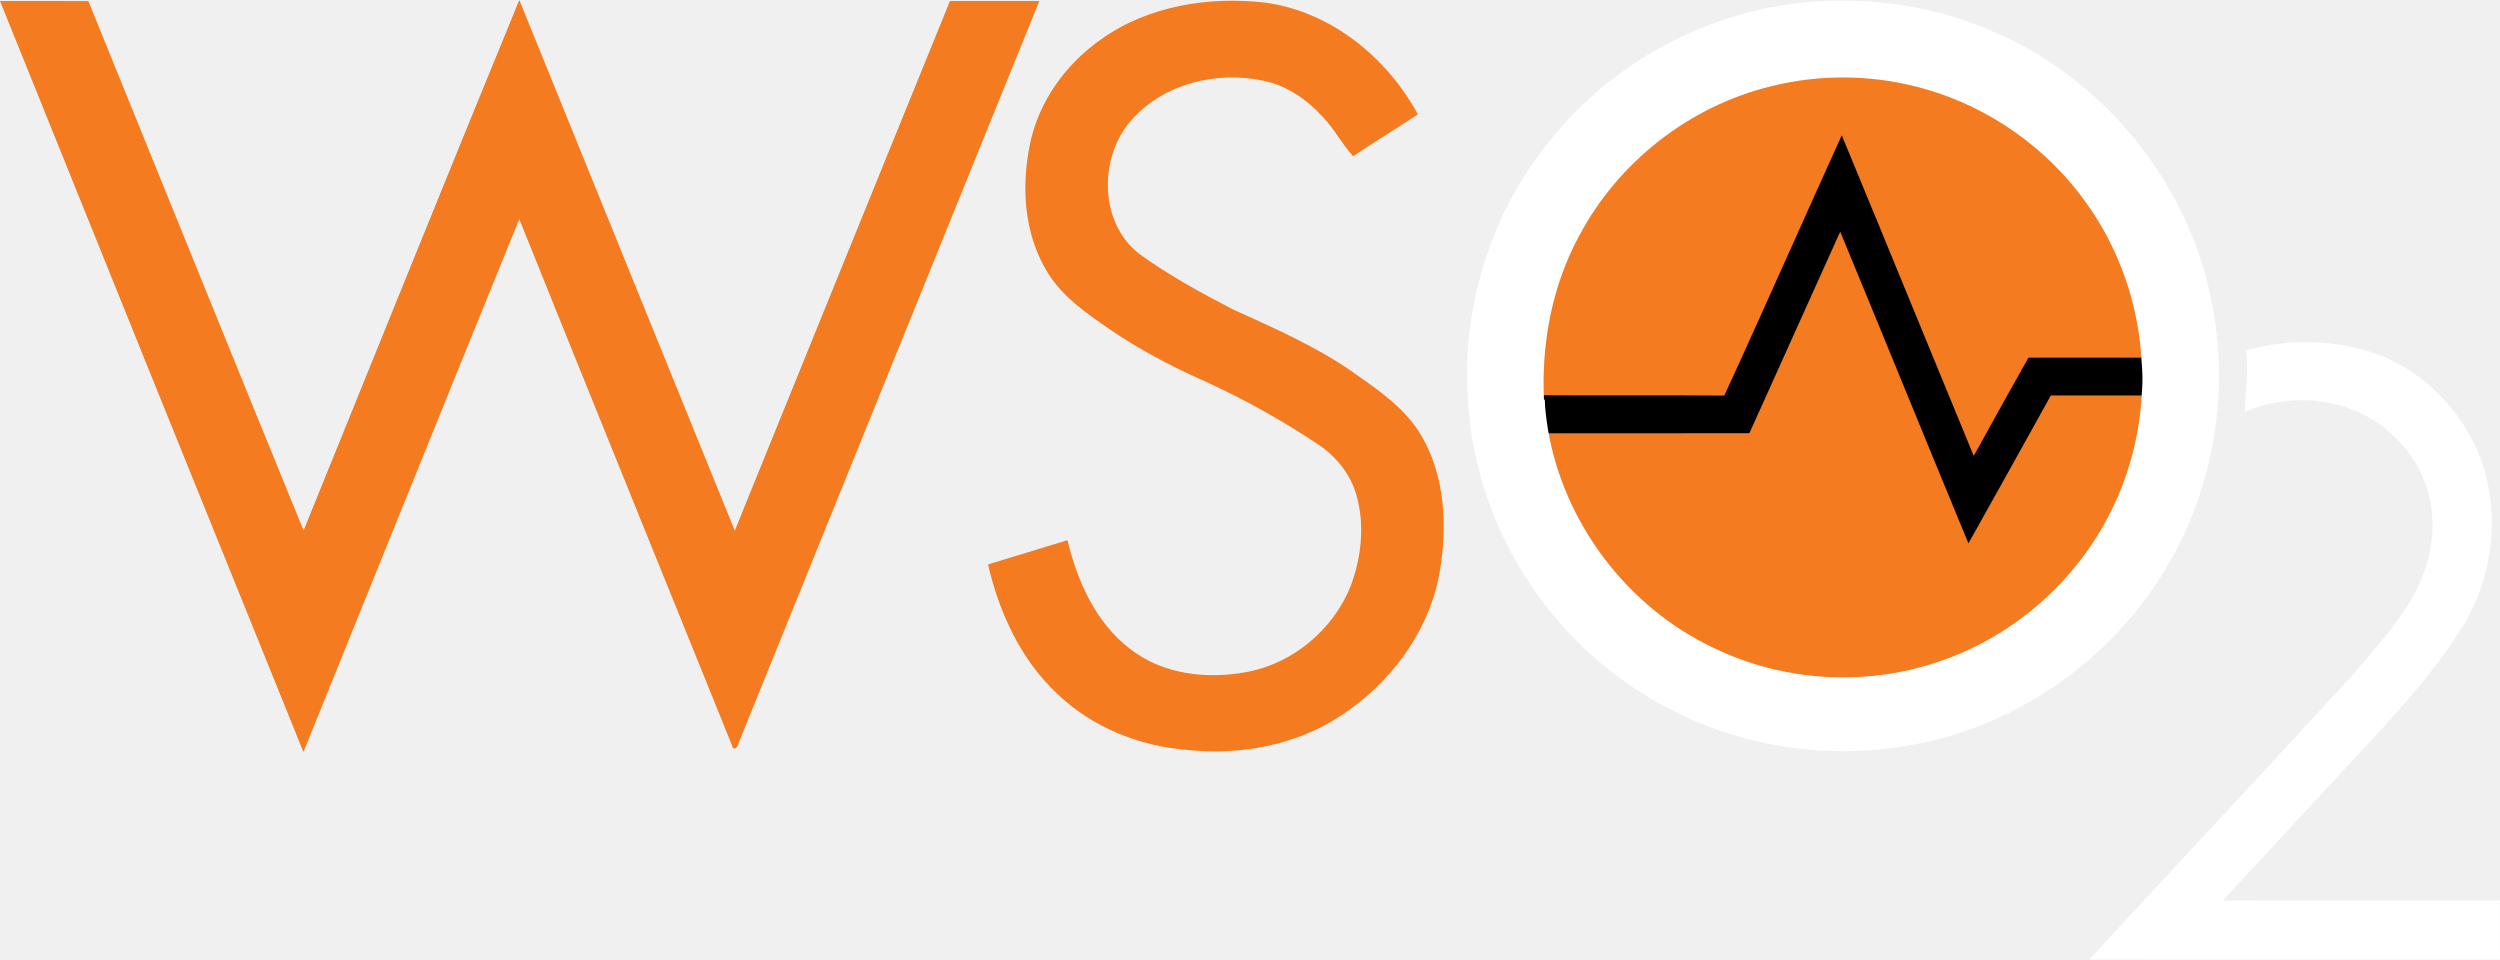
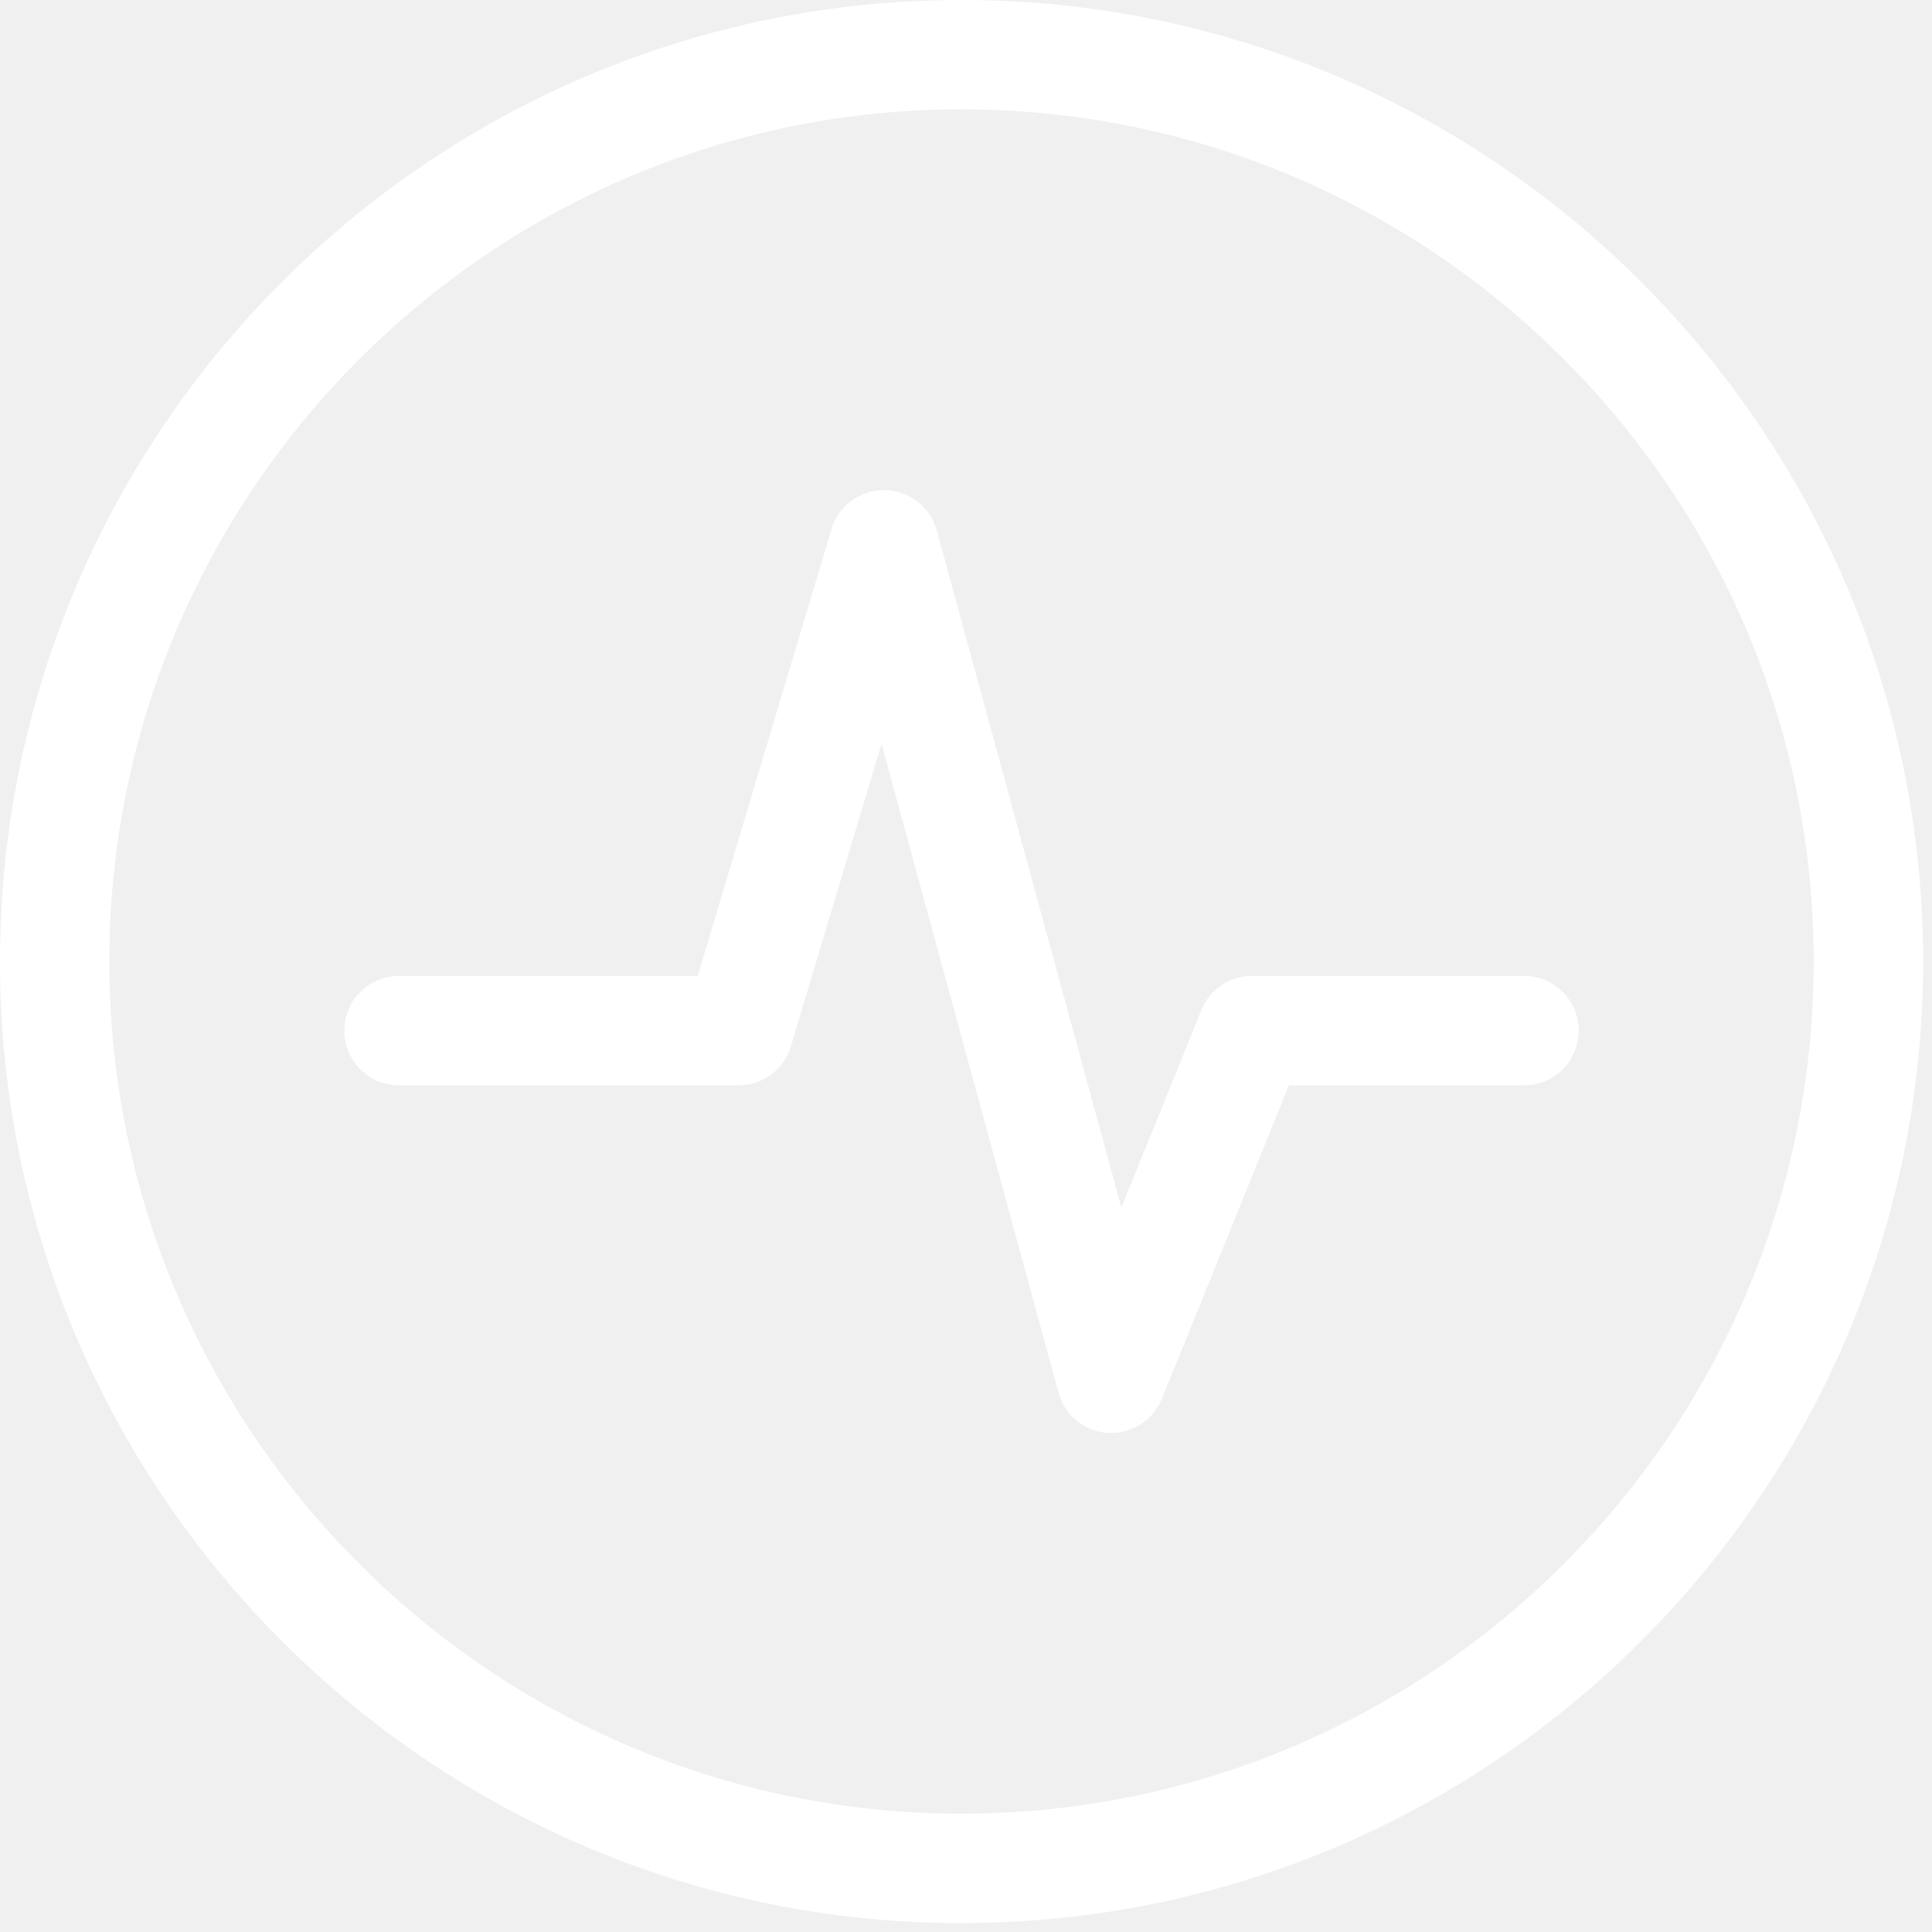
- <svg xmlns="http://www.w3.org/2000/svg" version="1.1" id="wso2" x="0px" y="0px" viewBox="29 -6.639 72 27.639" enable-background="new 29 -6.639 72 27.639" xml:space="preserve">
-   <defs id="defs1001" />
-   <circle fill="#F47B20" cx="82.076" cy="4.192" r="8.691" id="circle986" />
-   <path fill="#FFFFFF" d="M90.804,3.776l-0.01-0.115h-0.115c-0.53-0.001-1.061,0-1.594,0c-0.531,0-1.062,0-1.593,0h-0.073  l-0.035,0.063c-0.402,0.711-0.798,1.425-1.193,2.14L85.843,6.49c-0.601-1.454-1.198-2.908-1.795-4.363  c-0.63-1.535-1.26-3.07-1.895-4.603l-0.11-0.266L81.924-2.48c-0.456,1.005-0.908,2.013-1.359,3.021  c-0.62,1.383-1.261,2.812-1.905,4.212c-0.897-0.008-1.794-0.007-2.695-0.006c-0.823,0.001-1.648,0.002-2.475-0.004l-0.128-0.001  l0.002,0.128c0.004,0.278,0.044,0.554,0.083,0.821l0.021,0.148h0.108c1.432-0.002,2.863-0.002,4.293-0.001h1.512l0.034-0.073  c0.44-0.972,0.878-1.947,1.316-2.921c0.421-0.938,0.842-1.875,1.267-2.811c0.643,1.552,1.279,3.106,1.917,4.661  c0.558,1.359,1.115,2.719,1.677,4.077l0.098,0.237l0.127-0.224c0.576-1.025,1.147-2.054,1.719-3.082l0.528-0.951  c0.876,0,1.751,0,2.625,0h0.115l0.01-0.115C90.834,4.383,90.831,4.109,90.804,3.776z" id="path988" style="fill:#000000;fill-opacity:1" />
-   <path fill="#F47B20" d="M29-6.61c0.849,0.001,1.696-0.002,2.545,0.002c2.065,5.082,4.121,10.169,6.198,15.247  c2.069-5.093,4.122-10.194,6.213-15.278c2.067,5.095,4.138,10.188,6.205,15.283c2.068-5.084,4.126-10.172,6.198-15.255  c0.857,0.001,1.716-0.002,2.573,0.001c-2.883,7.122-5.778,14.24-8.658,21.364c-0.008,0.103-0.157,0.273-0.192,0.074  c-2.042-5.053-4.094-10.1-6.127-15.157c-2.084,5.111-4.142,10.233-6.216,15.347C34.82,7.812,31.908,0.602,29-6.61z" id="path990" />
-   <path fill="#F47B20" d="M60.721-5.513c1.362-0.97,3.118-1.239,4.751-1.046c1.875,0.271,3.473,1.576,4.363,3.213  c-0.618,0.407-1.25,0.793-1.865,1.205c-0.329-0.36-0.55-0.802-0.893-1.15c-0.453-0.498-1.041-0.895-1.709-1.027  c-1.316-0.275-2.805,0.074-3.734,1.083c-0.996,1.055-1.006,3.01,0.193,3.919c0.841,0.609,1.756,1.108,2.677,1.586  c1.174,0.532,2.363,1.052,3.429,1.787c0.741,0.523,1.531,1.047,2,1.847c0.684,1.164,0.755,2.589,0.537,3.894  c-0.291,1.735-1.421,3.248-2.881,4.192c-1.289,0.842-2.883,1.128-4.401,0.968c-1.382-0.108-2.744-0.654-3.748-1.624  c-1.047-0.983-1.665-2.335-1.985-3.718c0.763-0.234,1.526-0.463,2.288-0.698c0.283,1.176,0.807,2.364,1.789,3.12  c0.933,0.742,2.211,0.893,3.355,0.68c1.338-0.239,2.507-1.217,3.011-2.474c0.314-0.84,0.416-1.786,0.158-2.653  c-0.175-0.6-0.595-1.103-1.111-1.443c-1.075-0.714-2.207-1.342-3.385-1.869c-0.904-0.408-1.784-0.874-2.603-1.436  c-0.654-0.453-1.336-0.917-1.767-1.604c-0.69-1.087-0.784-2.461-0.533-3.698C58.902-3.703,59.689-4.796,60.721-5.513z" id="path992" />
-   <path fill="#060709" d="M81.274-6.596c1.743-0.113,3.52,0.152,5.121,0.864c3.276,1.389,5.746,4.501,6.343,8.011  c0.419,2.347,0.048,4.832-1.074,6.939c-1.465,2.814-4.231,4.91-7.342,5.546c-2.047,0.43-4.217,0.261-6.168-0.498  c-1.884-0.728-3.556-1.996-4.76-3.617c-1.276-1.699-2.032-3.785-2.128-5.908c-0.145-2.528,0.646-5.1,2.194-7.105  C75.301-4.806,78.221-6.391,81.274-6.596z M79.977-4.147c-2.324,0.573-4.367,2.172-5.489,4.285  c-0.785,1.439-1.099,3.101-1.022,4.731h0.024c0.004,0.283,0.047,0.565,0.088,0.846c0.455,2.707,2.287,5.133,4.77,6.303  c1.988,0.968,4.358,1.12,6.453,0.409c1.752-0.574,3.295-1.744,4.35-3.254c0.934-1.328,1.469-2.926,1.538-4.546  c0.024-0.281,0.014-0.561-0.009-0.841c-0.083-1.637-0.639-3.25-1.596-4.581c-1.104-1.553-2.738-2.719-4.566-3.258  C83.049-4.491,81.462-4.526,79.977-4.147z" id="path994" style="fill:#ffffff;fill-opacity:1" />
-   <path fill="#060709" d="M93.688,3.447c1.131-0.311,2.351-0.314,3.479,0.015c1.542,0.453,2.786,1.721,3.318,3.223  c0.526,1.563,0.294,3.35-0.576,4.747c-0.709,1.137-1.603,2.146-2.506,3.132c-1.461,1.578-2.927,3.152-4.387,4.732  c2.661-0.004,5.322-0.001,7.983-0.002c-0.001,0.568,0.001,1.136-0.001,1.705c-3.943-0.004-7.886,0.003-11.829-0.003  c2.519-2.731,5.062-5.44,7.571-8.18c0.917-1.088,1.998-2.181,2.249-3.64c0.232-1.143-0.129-2.387-0.985-3.189  c-1.102-1.147-2.93-1.389-4.359-0.759C93.685,4.637,93.755,4.04,93.688,3.447z" id="path996" style="fill:#ffffff;fill-opacity:1" />
+ <svg xmlns="http://www.w3.org/2000/svg" width="185" height="185" viewBox="0 0 185 185" fill="none">
+   <path d="M106.41 137.21C106.31 137.21 106.2 137.21 106.1 137.21C103.86 137.08 101.95 135.53 101.36 133.36L84.41 71.22L75.73 100.2C75.07 102.42 73.03 103.93 70.71 103.93H38.21C35.32 103.93 32.97 101.59 32.97 98.69C32.97 95.79 35.31 93.45 38.21 93.45H66.81L79.62 50.66C80.29 48.44 82.32 46.93 84.64 46.93C84.66 46.93 84.68 46.93 84.71 46.93C87.05 46.96 89.08 48.53 89.7 50.79L107.38 115.63L115.04 96.72C115.84 94.74 117.76 93.45 119.89 93.45H145.93C148.82 93.45 151.17 95.79 151.17 98.69C151.17 101.59 148.83 103.93 145.93 103.93H123.42L111.26 133.94C110.45 135.92 108.53 137.21 106.41 137.21Z" fill="white" />
+   <path d="M92.07 184.15C41.3 184.15 0 142.84 0 92.07C0 41.3 41.3 0 92.07 0C142.84 0 184.15 41.3 184.15 92.07C184.15 142.84 142.84 184.14 92.07 184.14V184.15ZM92.07 10.47C47.08 10.47 10.47 47.08 10.47 92.07C10.47 137.06 47.07 173.67 92.07 173.67C137.07 173.67 173.67 137.07 173.67 92.07C173.67 47.07 137.07 10.47 92.07 10.47Z" fill="white" />
</svg>
